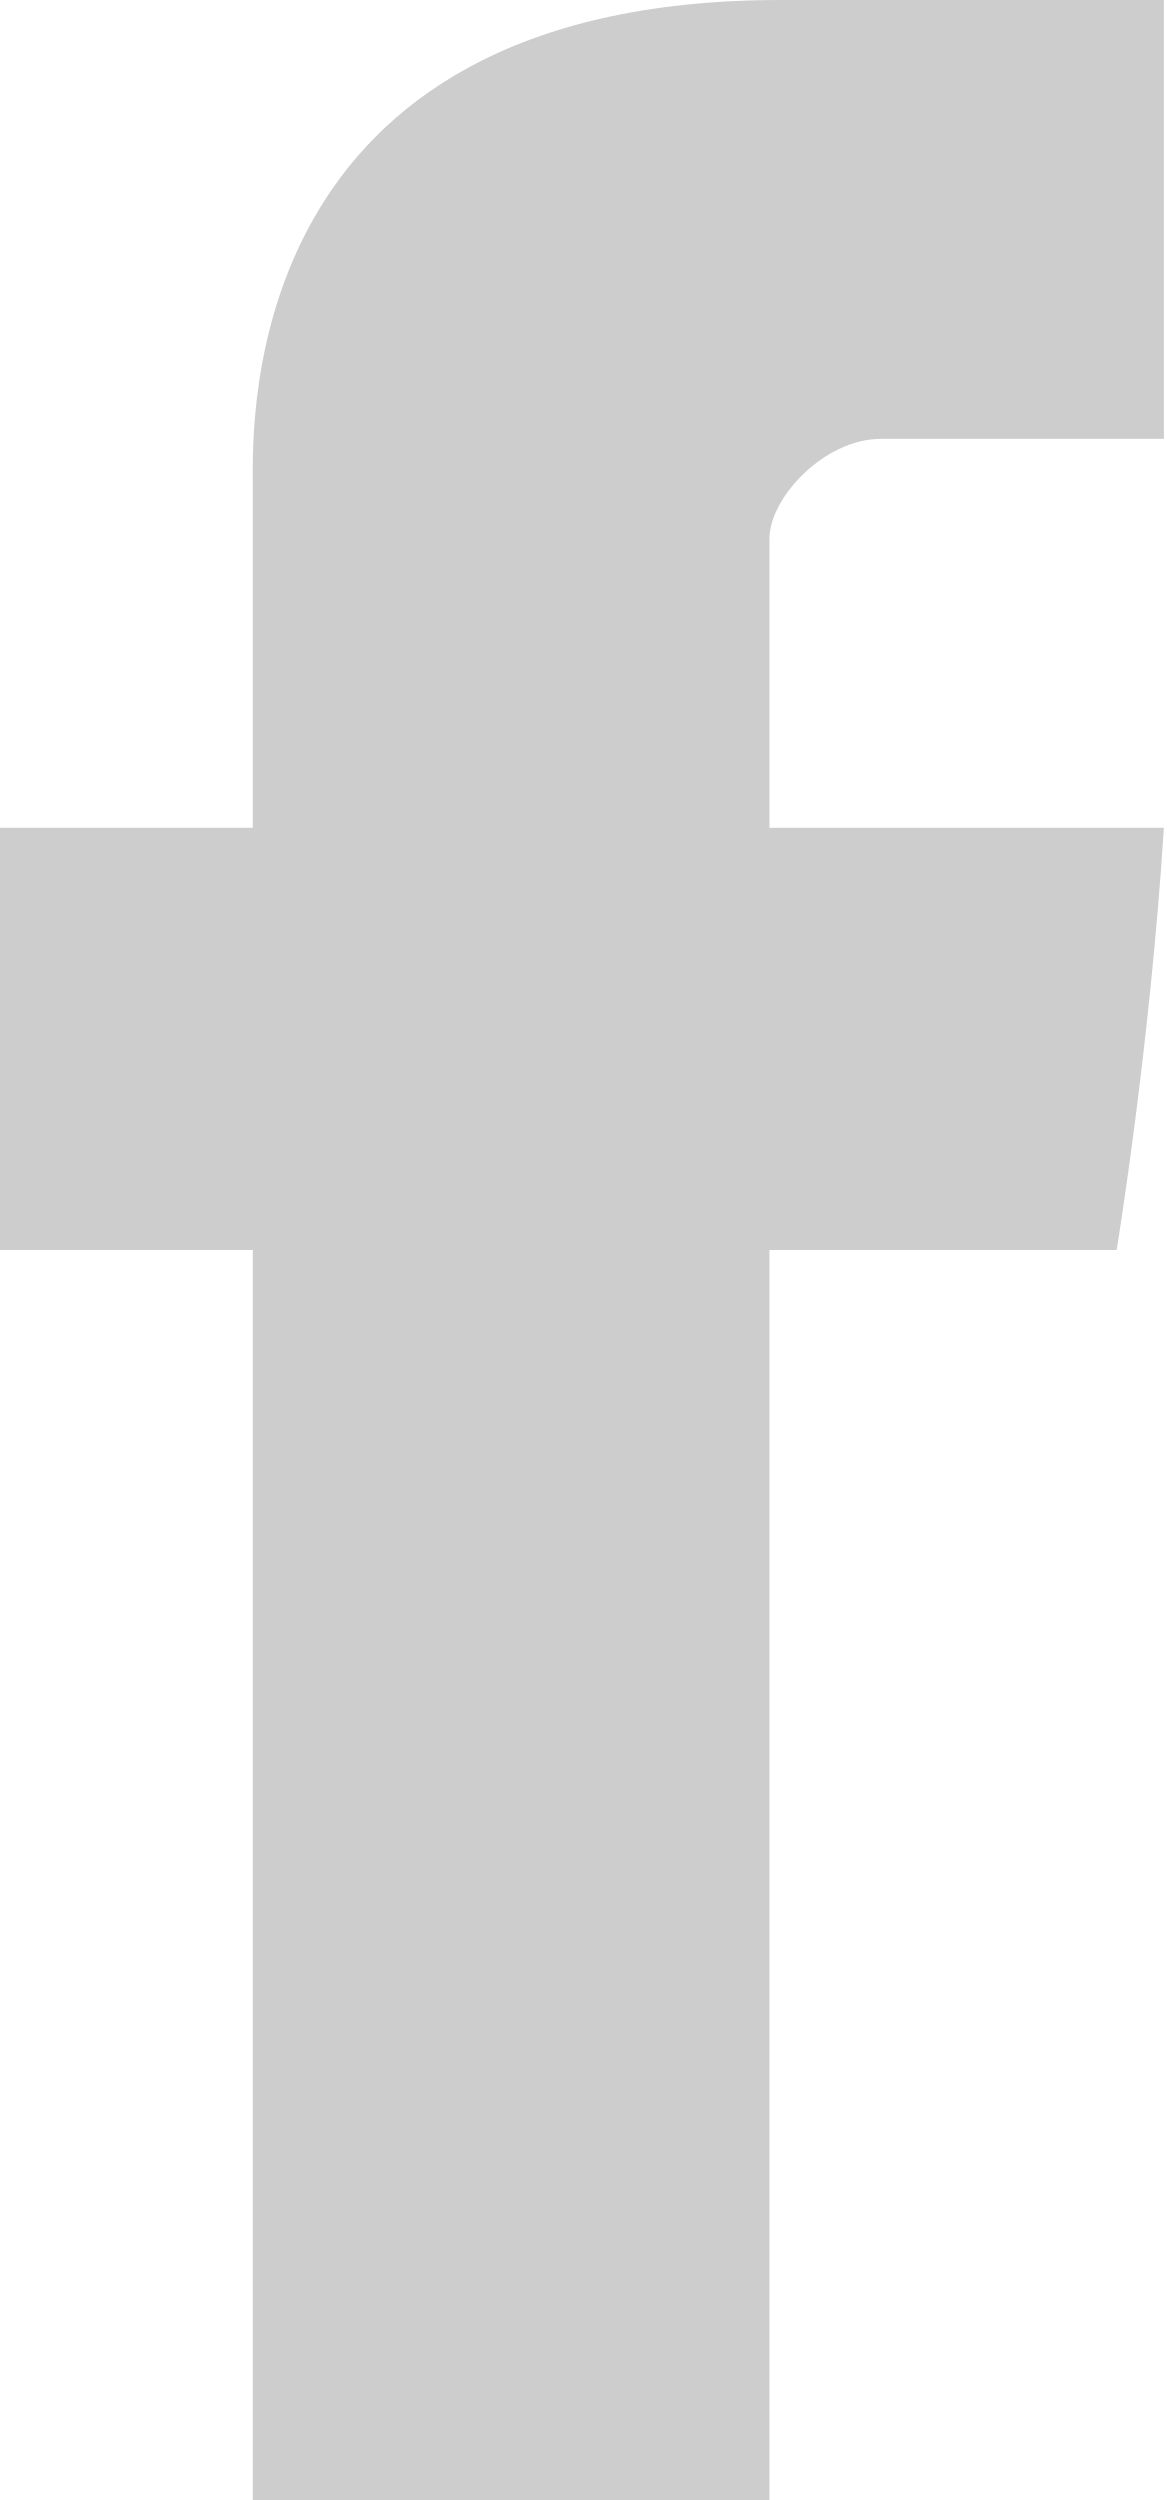
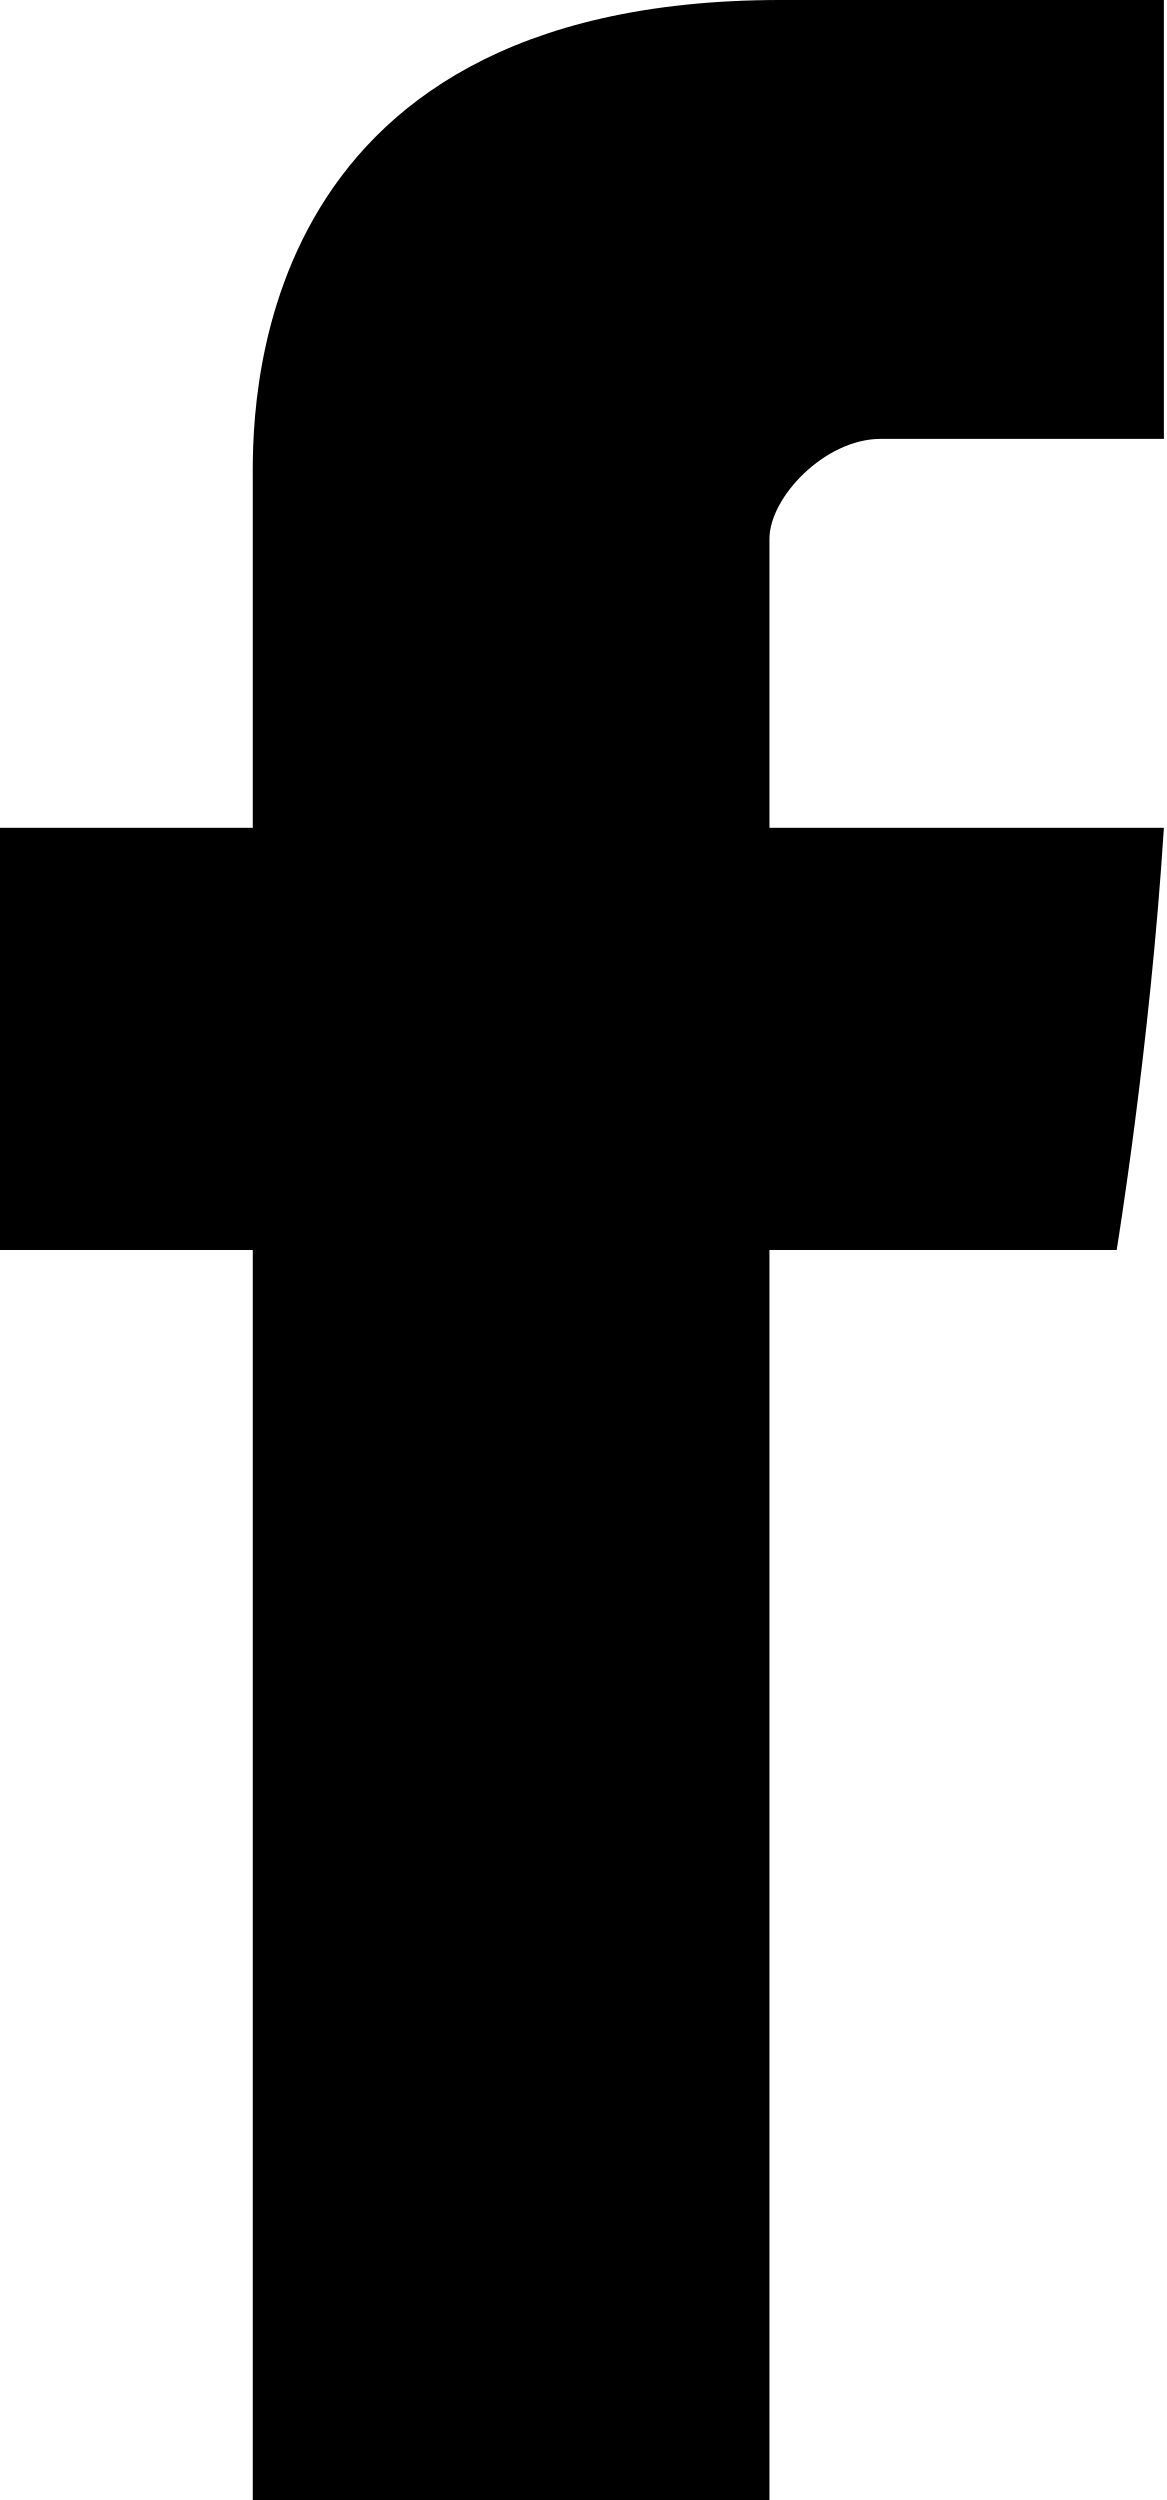
<svg xmlns="http://www.w3.org/2000/svg" version="1.1" id="Icons" x="0px" y="0px" viewBox="0 0 42 90" style="enable-background:new 0 0 42 90;" xml:space="preserve">
  <style type="text/css">
- 	#Facebook_3_{fill:#cdcdcd;}
</style>
  <path id="Facebook_3_" d="M9.1,17.4c0,2.3,0,12.4,0,12.4H0V45h9.1v45h18.6V45h12.5c0,0,1.2-7.3,1.7-15.2c-1.6,0-14.2,0-14.2,0  s0-8.8,0-10.4c0-1.5,2-3.6,4-3.6c2,0,6.2,0,10.2,0c0-2.1,0-9.2,0-15.8c-5.2,0-11.2,0-13.8,0C8.6,0,9.1,15.2,9.1,17.4z" />
</svg>
